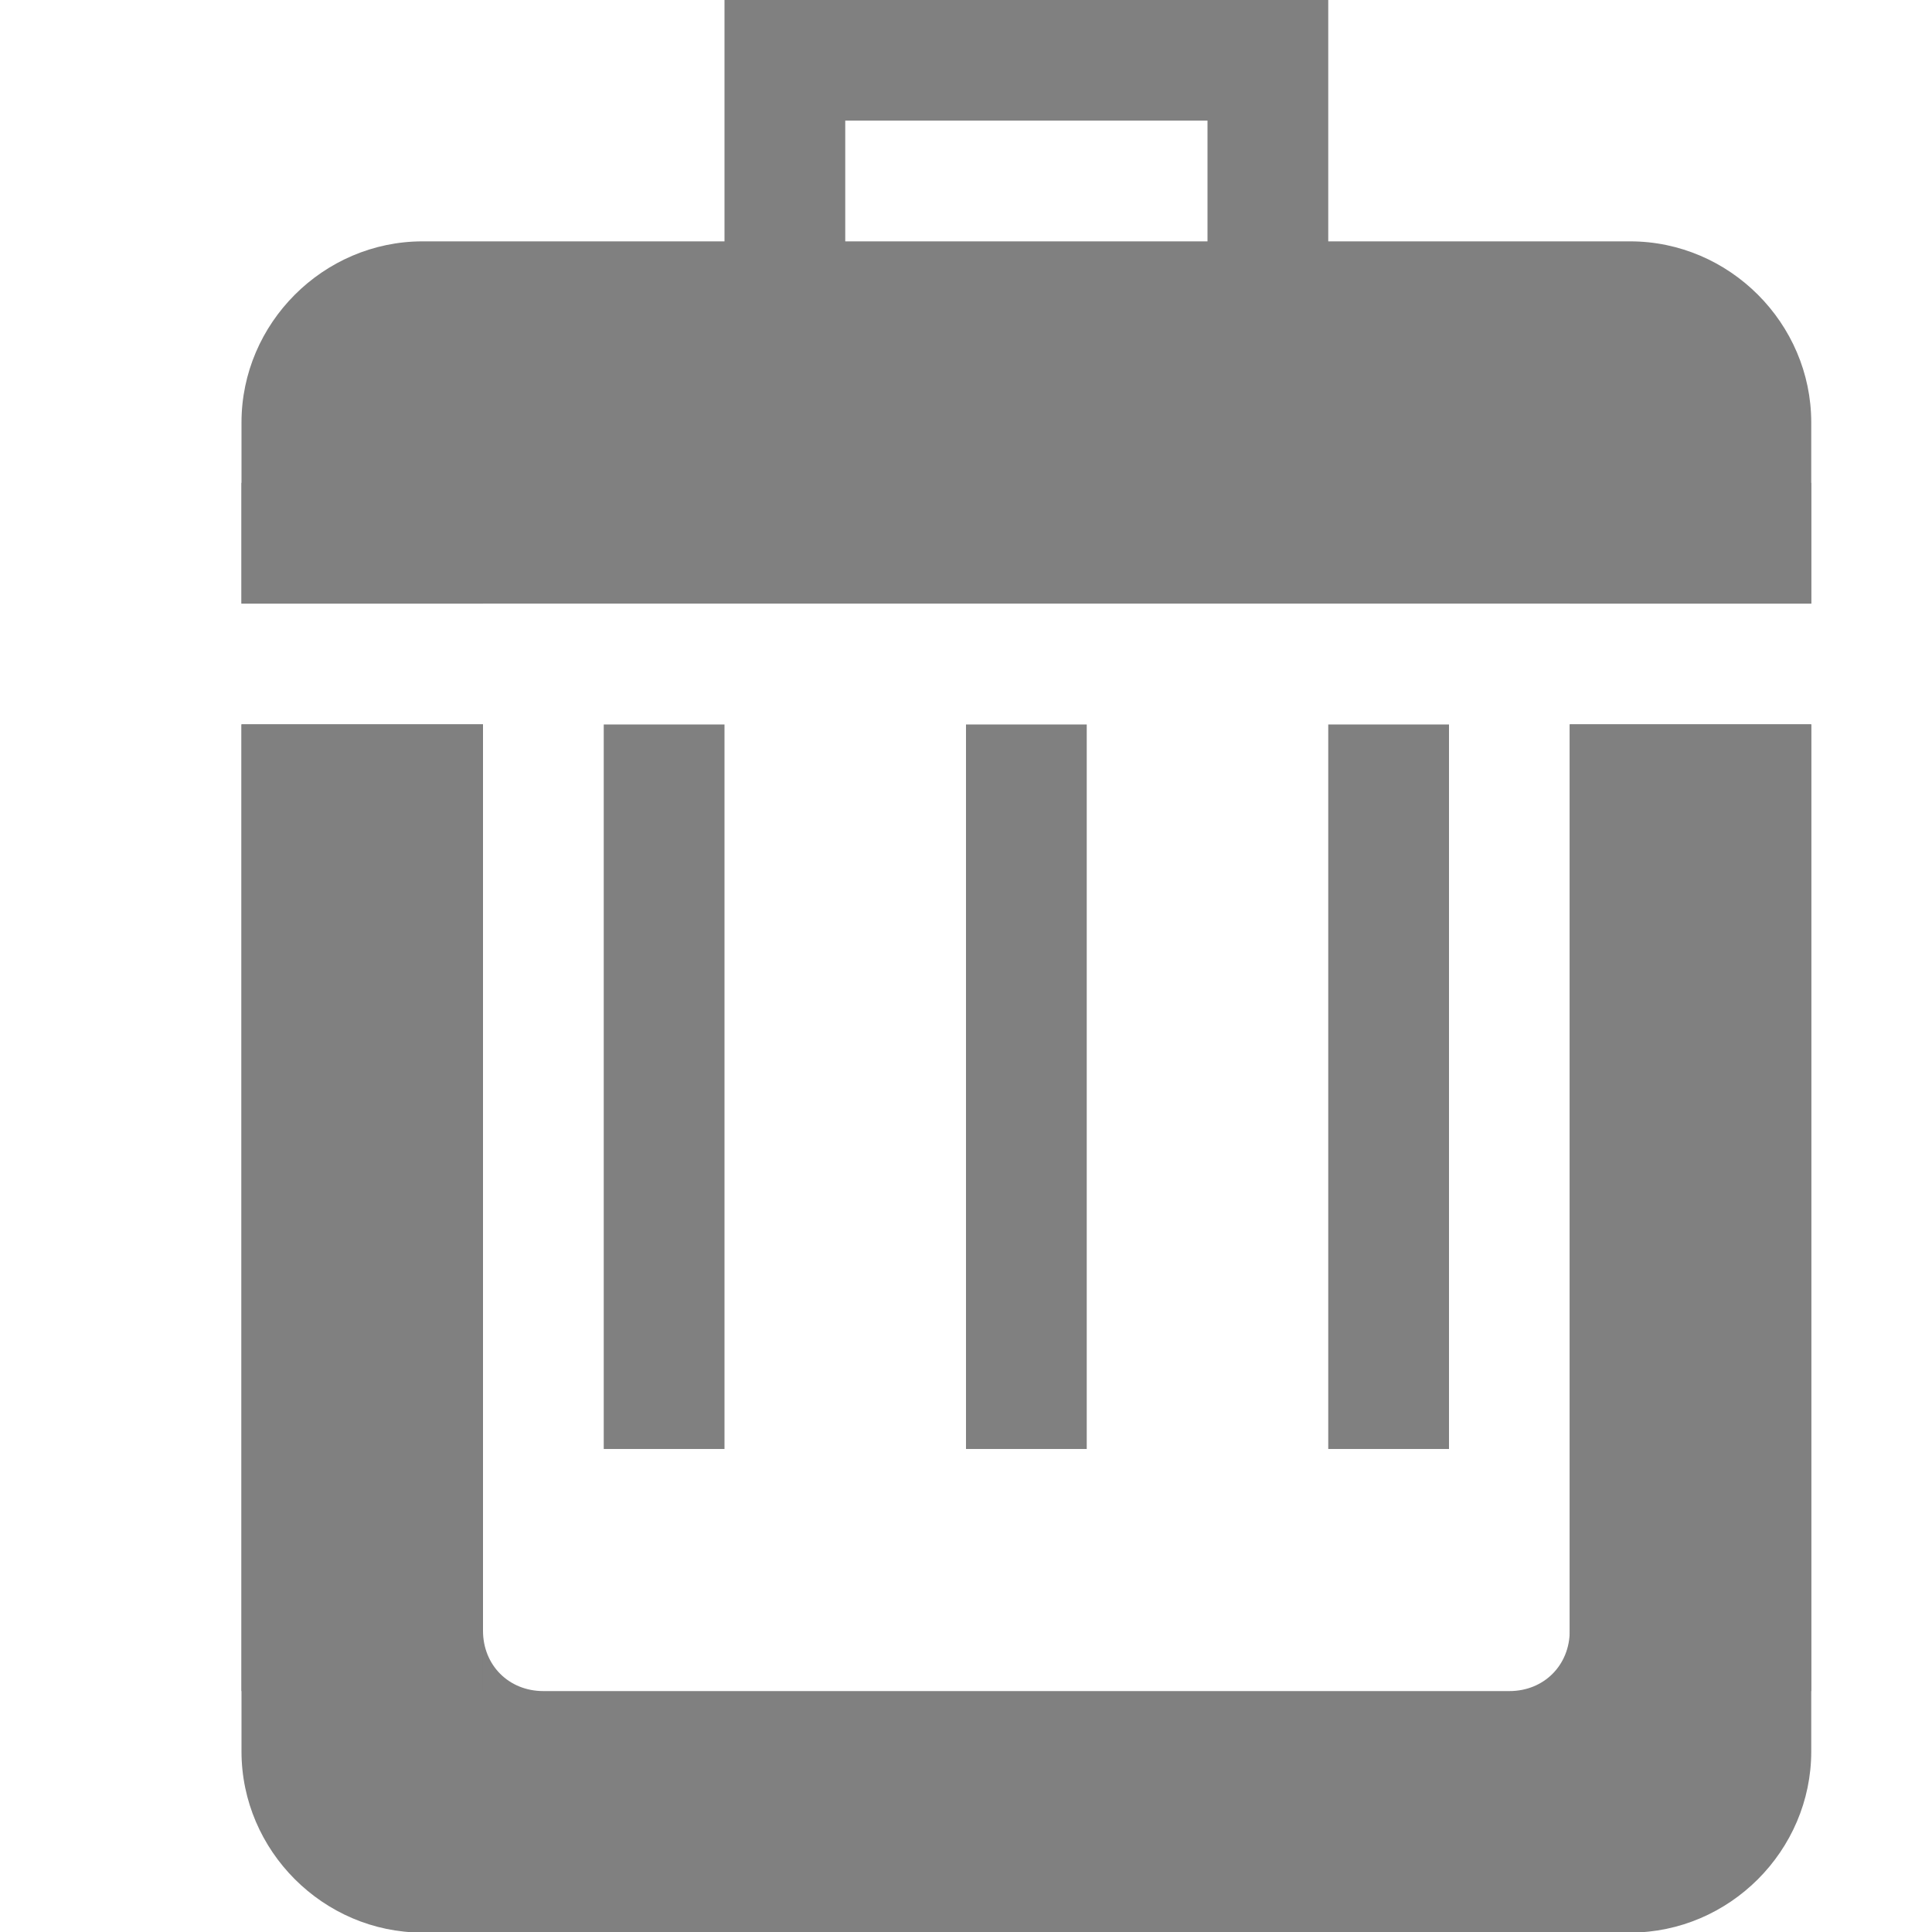
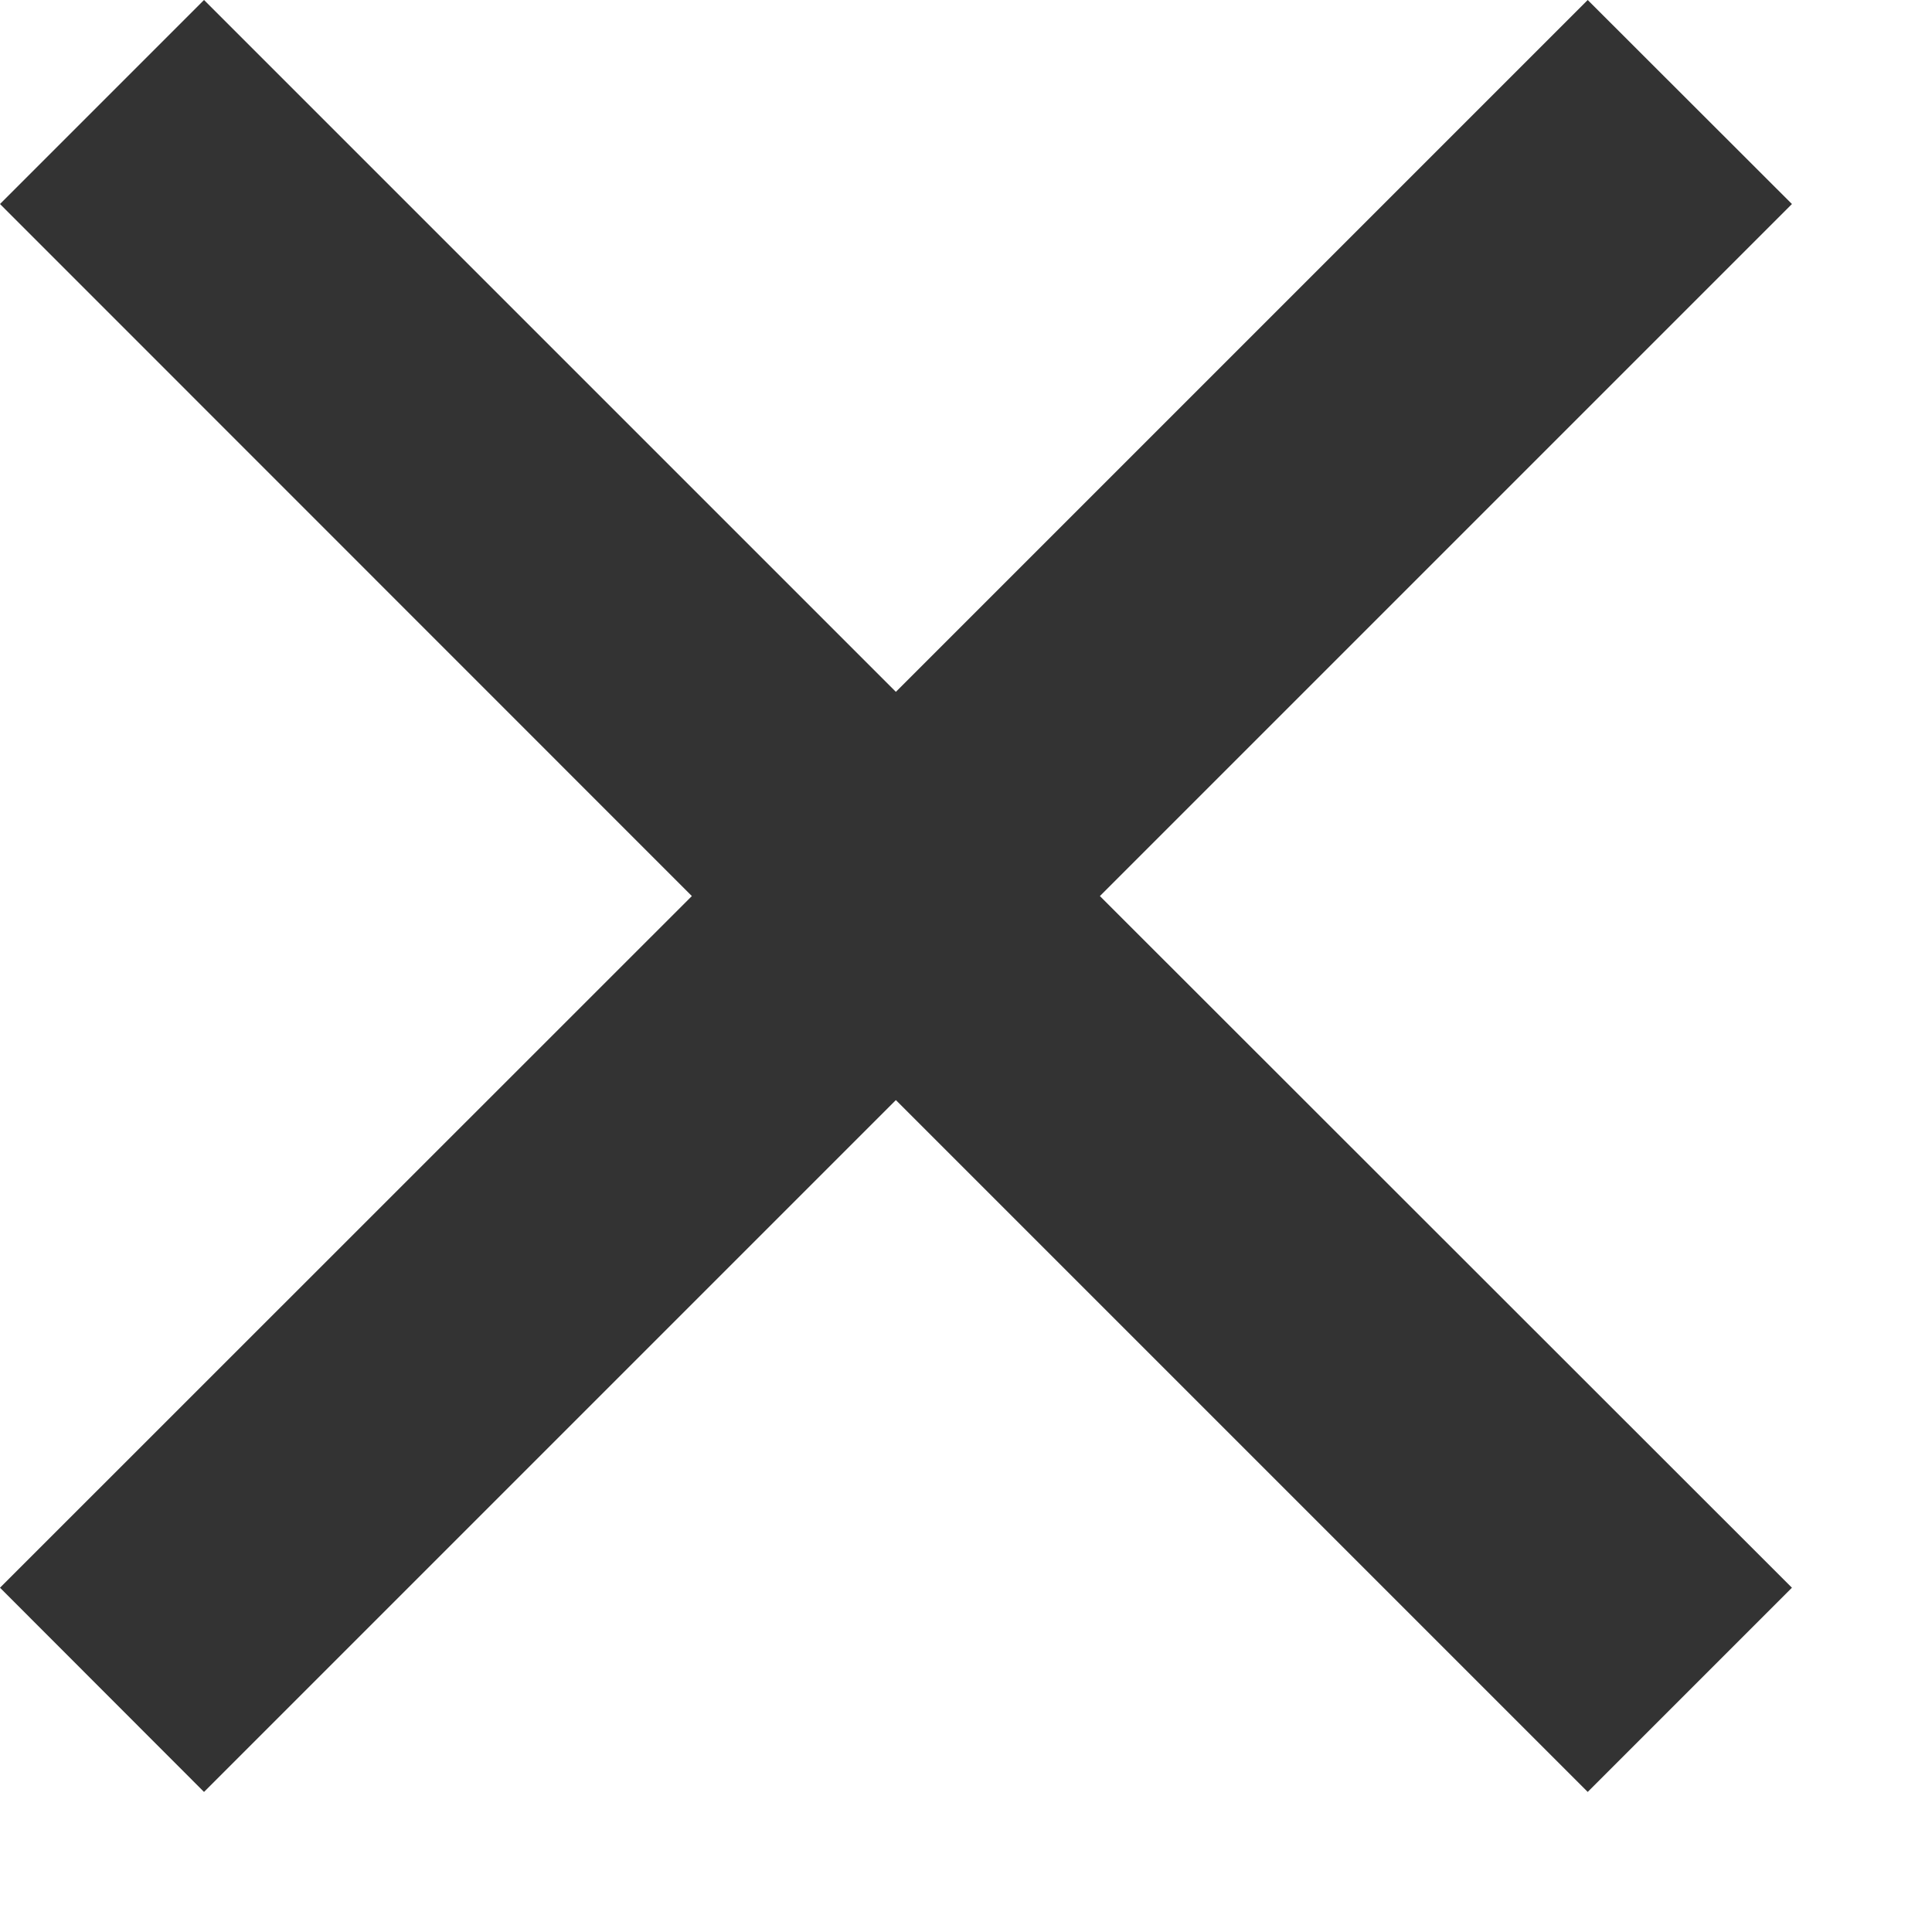
- <svg xmlns="http://www.w3.org/2000/svg" width="16" height="16" id="svg5918" version="1.1" viewBox="0 0 16 16">
-   <defs id="defs5920">
-     <clipPath id="clipPath16" clipPathUnits="userSpaceOnUse">
-       <path id="path18" d="m 0,595.28 841.89,0 L 841.89,0 0,0 0,595.28 Z" />
-     </clipPath>
-     <clipPath id="clipPath16-0" clipPathUnits="userSpaceOnUse">
-       <path id="path18-1" d="m 0,595.28 841.89,0 L 841.89,0 0,0 0,595.28 Z" />
-     </clipPath>
-     <clipPath id="clipPath16-9" clipPathUnits="userSpaceOnUse">
-       <path id="path18-3" d="m 0,595.28 841.89,0 L 841.89,0 0,0 0,595.28 Z" />
-     </clipPath>
-     <clipPath id="clipPath16-7" clipPathUnits="userSpaceOnUse">
-       <path id="path18-7" d="m 0,595.28 841.89,0 L 841.89,0 0,0 0,595.28 Z" />
-     </clipPath>
-   </defs>
-   <g id="layer1" transform="translate(-182.9385,-560.7201)">
-     <g style="display:inline" transform="matrix(0.6666661,0,0,0.6666667,-633.061,6.811943)" id="g5687" />
-     <g style="display:inline" id="g5346" transform="translate(-769.0615,404.3579)">
-       <g style="display:inline" id="g4693" transform="translate(760,-280)">
-         <rect y="436.362" x="192" height="16" width="16" id="rect4559" style="color:#000000;display:inline;overflow:visible;visibility:visible;opacity:0.114;fill:none;stroke:none;stroke-width:7.5;marker:none;enable-background:accumulate" />
-         <rect style="color:#000000;display:inline;overflow:visible;visibility:visible;opacity:0.114;fill:none;stroke:none;stroke-width:7.5;marker:none;enable-background:accumulate" id="rect4561" width="16" height="16" x="192" y="436.362" />
-         <rect y="436.362" x="192" height="16" width="16" id="rect4563" style="color:#000000;display:inline;overflow:visible;visibility:visible;opacity:0.114;fill:none;stroke:none;stroke-width:6;marker:none;enable-background:accumulate" />
-         <path style="color:#000000;font-style:normal;font-variant:normal;font-weight:normal;font-stretch:normal;font-size:medium;line-height:normal;font-family:sans-serif;text-indent:0;text-align:start;text-decoration:none;text-decoration-line:none;text-decoration-style:solid;text-decoration-color:#000000;letter-spacing:normal;word-spacing:normal;text-transform:none;direction:ltr;block-progression:tb;writing-mode:lr-tb;baseline-shift:baseline;text-anchor:start;clip-rule:nonzero;display:inline;overflow:visible;visibility:visible;opacity:1;isolation:auto;mix-blend-mode:normal;color-interpolation:sRGB;color-interpolation-filters:linearRGB;solid-color:#000000;solid-opacity:1;fill:#808080;fill-opacity:1;fill-rule:nonzero;stroke:none;stroke-width:1.5;stroke-linecap:butt;stroke-linejoin:round;stroke-miterlimit:4;stroke-dasharray:none;stroke-dashoffset:0;stroke-opacity:1;marker:none;color-rendering:auto;image-rendering:auto;shape-rendering:auto;text-rendering:auto;enable-background:accumulate" d="m 194,440.361 0,1 2,0 0,-1 -2,0 z m 11,0 0,1 2,0 0,-1 -2,0 z m -11,2 0,8.506 c 0,0.822 0.678,1.5 1.5,1.5 l 10,0 c 0.822,0 1.5,-0.678 1.5,-1.5 l 0,-8.506 -2,0 0,7.506 c 0,0.286 -0.214,0.5 -0.5,0.5 l -8,0 c -0.286,0 -0.5,-0.214 -0.5,-0.5 l 0,-7.506 -2,0 z" id="rect4573" />
-         <path style="color:#000000;display:inline;overflow:visible;visibility:visible;opacity:1;fill:#808080;fill-opacity:1;fill-rule:nonzero;stroke:none;stroke-width:1;stroke-linecap:butt;stroke-linejoin:round;stroke-miterlimit:4;stroke-dasharray:none;stroke-dashoffset:0;stroke-opacity:1;marker:none;enable-background:accumulate" d="m 198,436.361 0,1 0,2 1,0 0,-2 3,0 0,2 1,0 0,-2 0,-1 -1,0 -3,0 -1,0 z" id="rect4593" />
-         <rect style="color:#000000;display:inline;overflow:visible;visibility:visible;opacity:1;fill:#808080;fill-opacity:1;fill-rule:nonzero;stroke:none;stroke-width:1;stroke-linecap:butt;stroke-linejoin:round;stroke-miterlimit:4;stroke-dasharray:none;stroke-dashoffset:0;stroke-opacity:1;marker:none;enable-background:accumulate" id="rect4595" width="1" height="6" x="197" y="442.362" />
-         <rect y="442.362" x="200" height="6" width="1" id="rect4597" style="color:#000000;display:inline;overflow:visible;visibility:visible;opacity:1;fill:#808080;fill-opacity:1;fill-rule:nonzero;stroke:none;stroke-width:1;stroke-linecap:butt;stroke-linejoin:round;stroke-miterlimit:4;stroke-dasharray:none;stroke-dashoffset:0;stroke-opacity:1;marker:none;enable-background:accumulate" />
-         <rect style="color:#000000;display:inline;overflow:visible;visibility:visible;opacity:1;fill:#808080;fill-opacity:1;fill-rule:nonzero;stroke:none;stroke-width:1;stroke-linecap:butt;stroke-linejoin:round;stroke-miterlimit:4;stroke-dasharray:none;stroke-dashoffset:0;stroke-opacity:1;marker:none;enable-background:accumulate" id="rect4599" width="1" height="6" x="203" y="442.362" />
-         <path style="color:#000000;font-style:normal;font-variant:normal;font-weight:normal;font-stretch:normal;font-size:medium;line-height:normal;font-family:sans-serif;text-indent:0;text-align:start;text-decoration:none;text-decoration-line:none;text-decoration-style:solid;text-decoration-color:#000000;letter-spacing:normal;word-spacing:normal;text-transform:none;direction:ltr;block-progression:tb;writing-mode:lr-tb;baseline-shift:baseline;text-anchor:start;clip-rule:nonzero;display:inline;overflow:visible;visibility:visible;opacity:1;isolation:auto;mix-blend-mode:normal;color-interpolation:sRGB;color-interpolation-filters:linearRGB;solid-color:#000000;solid-opacity:1;fill:#808080;fill-opacity:1;fill-rule:nonzero;stroke:none;stroke-width:1.5;stroke-linecap:butt;stroke-linejoin:round;stroke-miterlimit:4;stroke-dasharray:none;stroke-dashoffset:0;stroke-opacity:1;marker:none;color-rendering:auto;image-rendering:auto;shape-rendering:auto;text-rendering:auto;enable-background:accumulate" d="m 195.5,438.361 c -0.822,0 -1.5,0.678 -1.5,1.5 l 0,0.5 0,1 13,0 0,-1 0,-0.5 c 0,-0.822 -0.678,-1.5 -1.5,-1.5 l -10,0 z m -1.5,4 0,8.006 2,0 0,-8.006 -2,0 z m 11,0 0,8.006 2,0 0,-8.006 -2,0 z" id="path4648" />
+ <svg xmlns="http://www.w3.org/2000/svg" width="10px" height="10px" viewBox="0 0 10 10" version="1.1">
+   <defs />
+   <g id="Add-hardware" stroke="none" stroke-width="1" fill="none" fill-rule="evenodd">
+     <g id="05-maas-add-machine-new" transform="translate(-519, -454)" fill="#333333">
+       <g id="form:-add-new-machine-blank" transform="translate(123, 224)">
+         <g id="MAC-address" transform="translate(0, 174)">
+           <g id="field" transform="translate(176, 0)">
+             <g id="button:-dropdown" transform="translate(208, 44)">
+               <path d="M21.275,13.056 L20.218,12 L16.637,15.581 L13.056,12 L12,13.056 L15.581,16.638 L12,20.218 L13.056,21.275 L16.637,17.694 L20.218,21.275 L21.275,20.218 L17.693,16.638 L21.275,13.056" id="remove-icon-2" />
+             </g>
+           </g>
+         </g>
      </g>
    </g>
  </g>
</svg>
